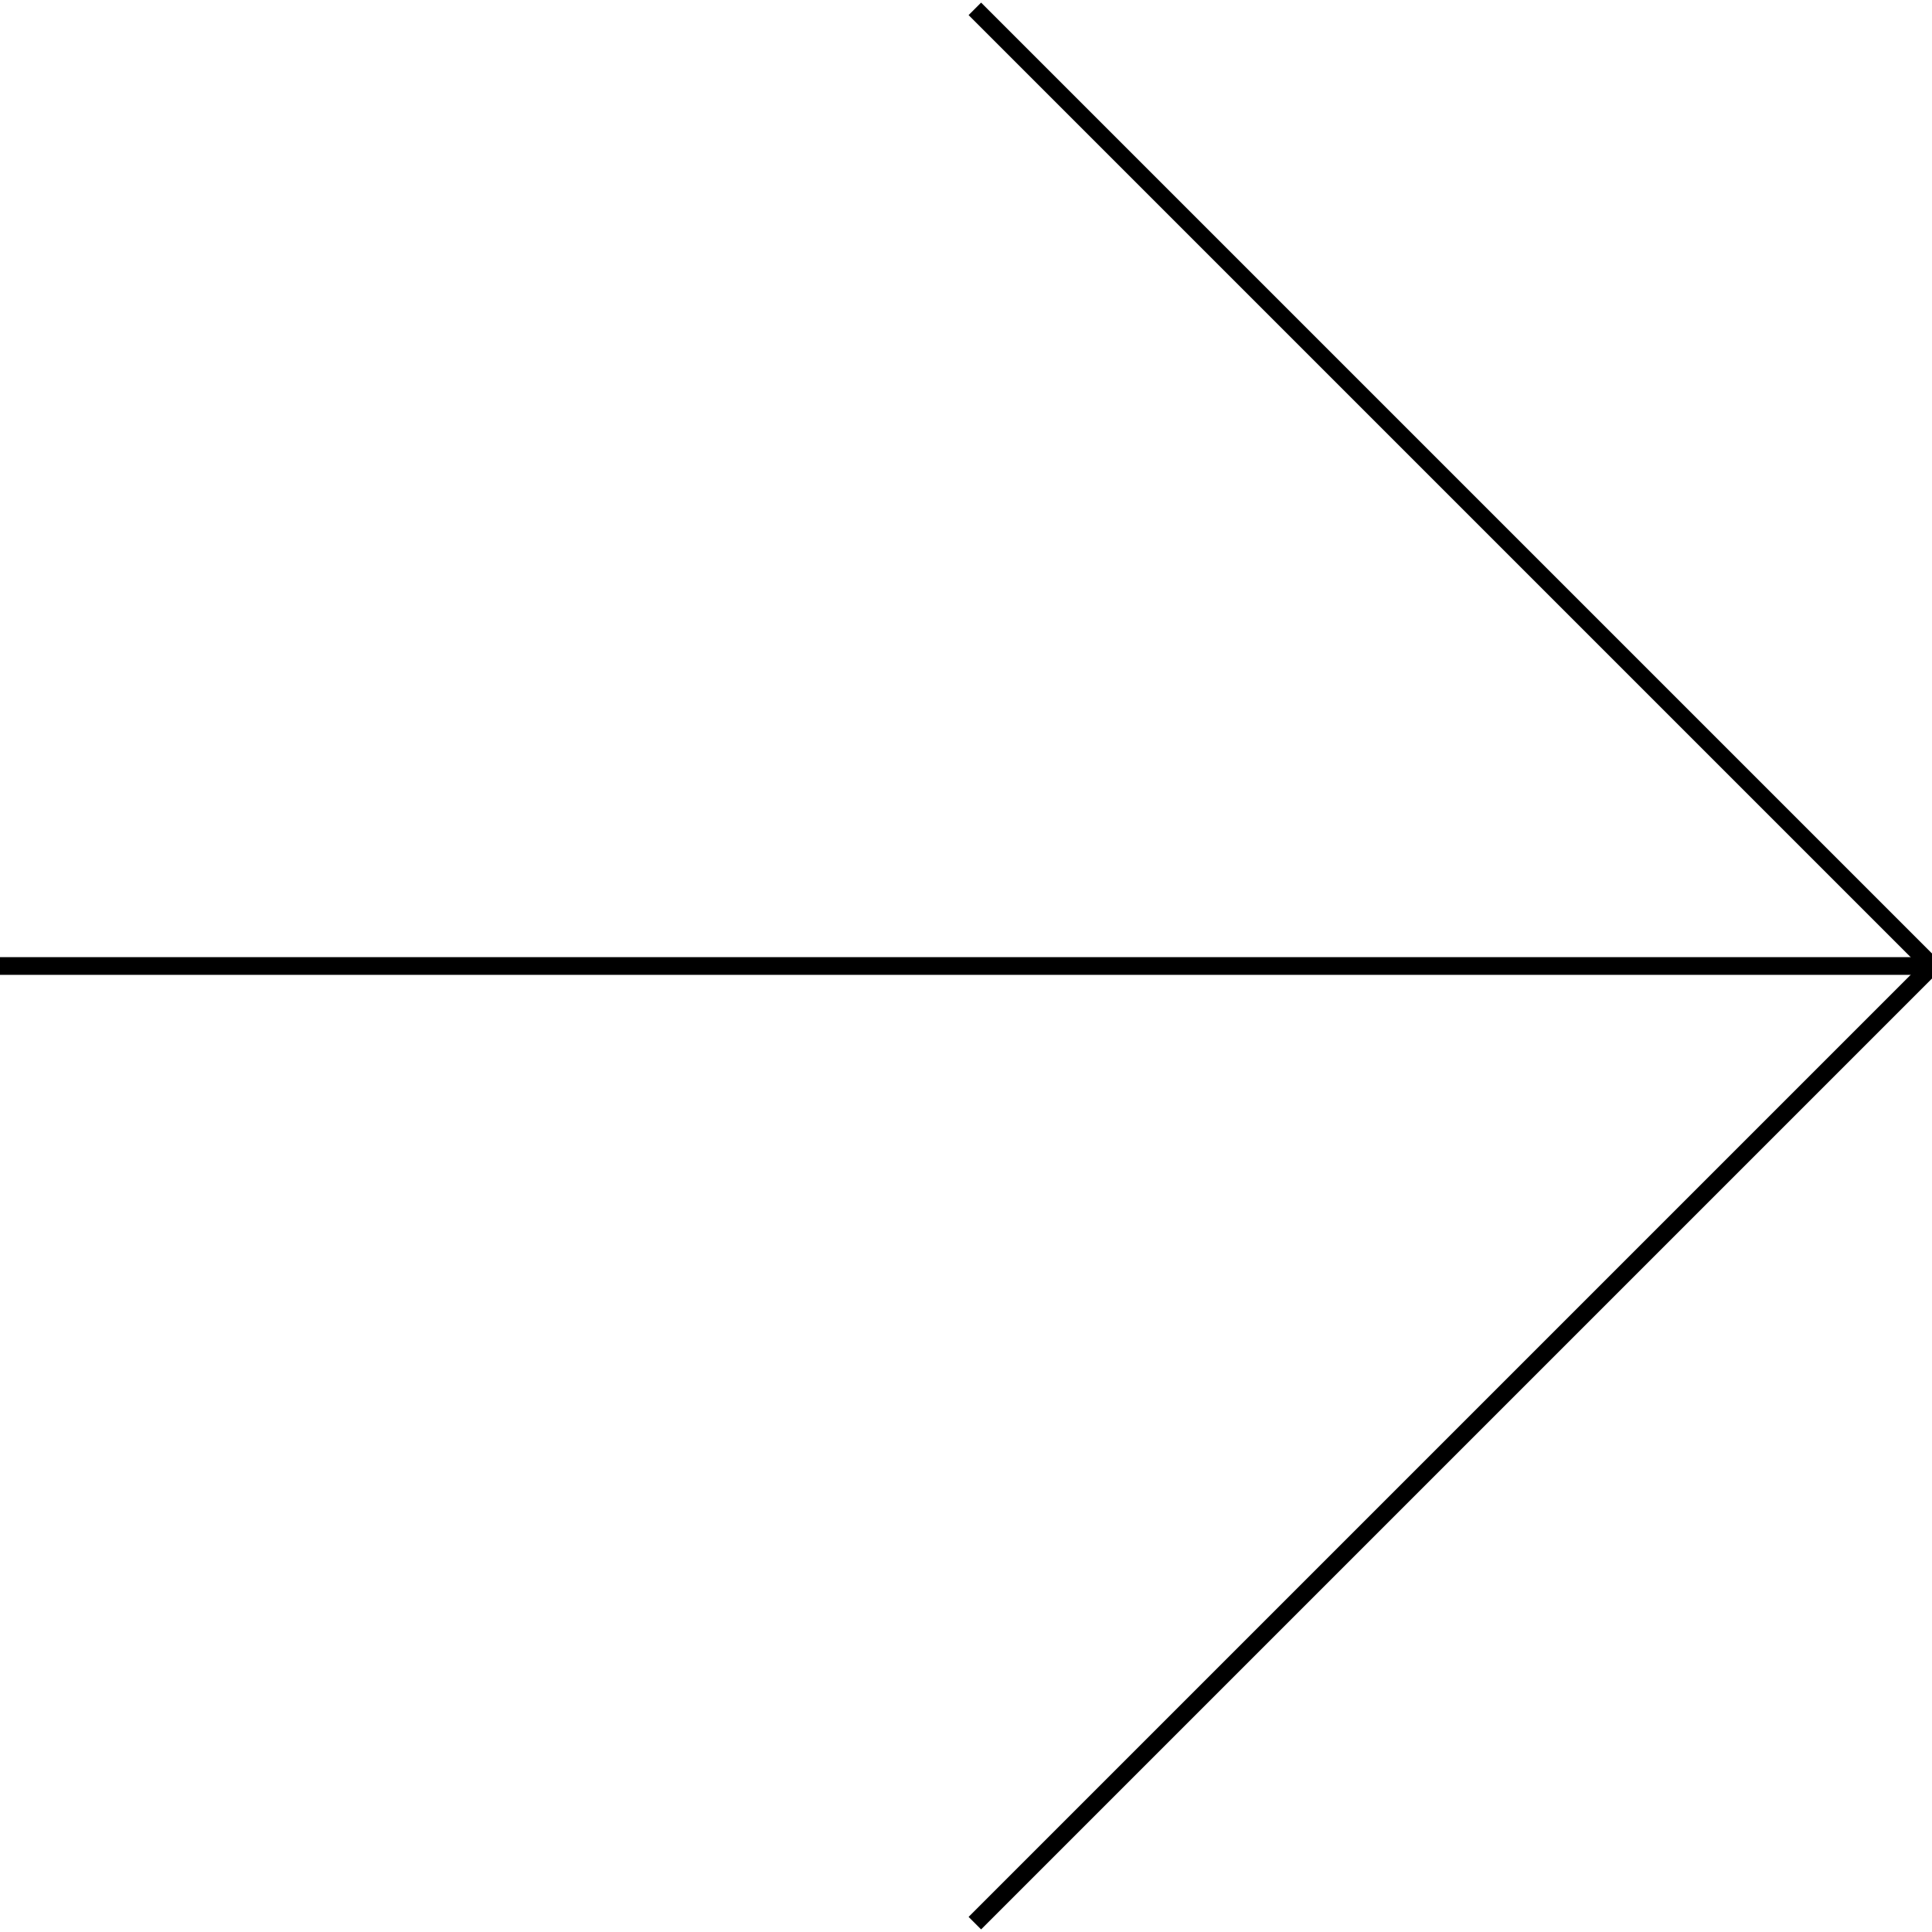
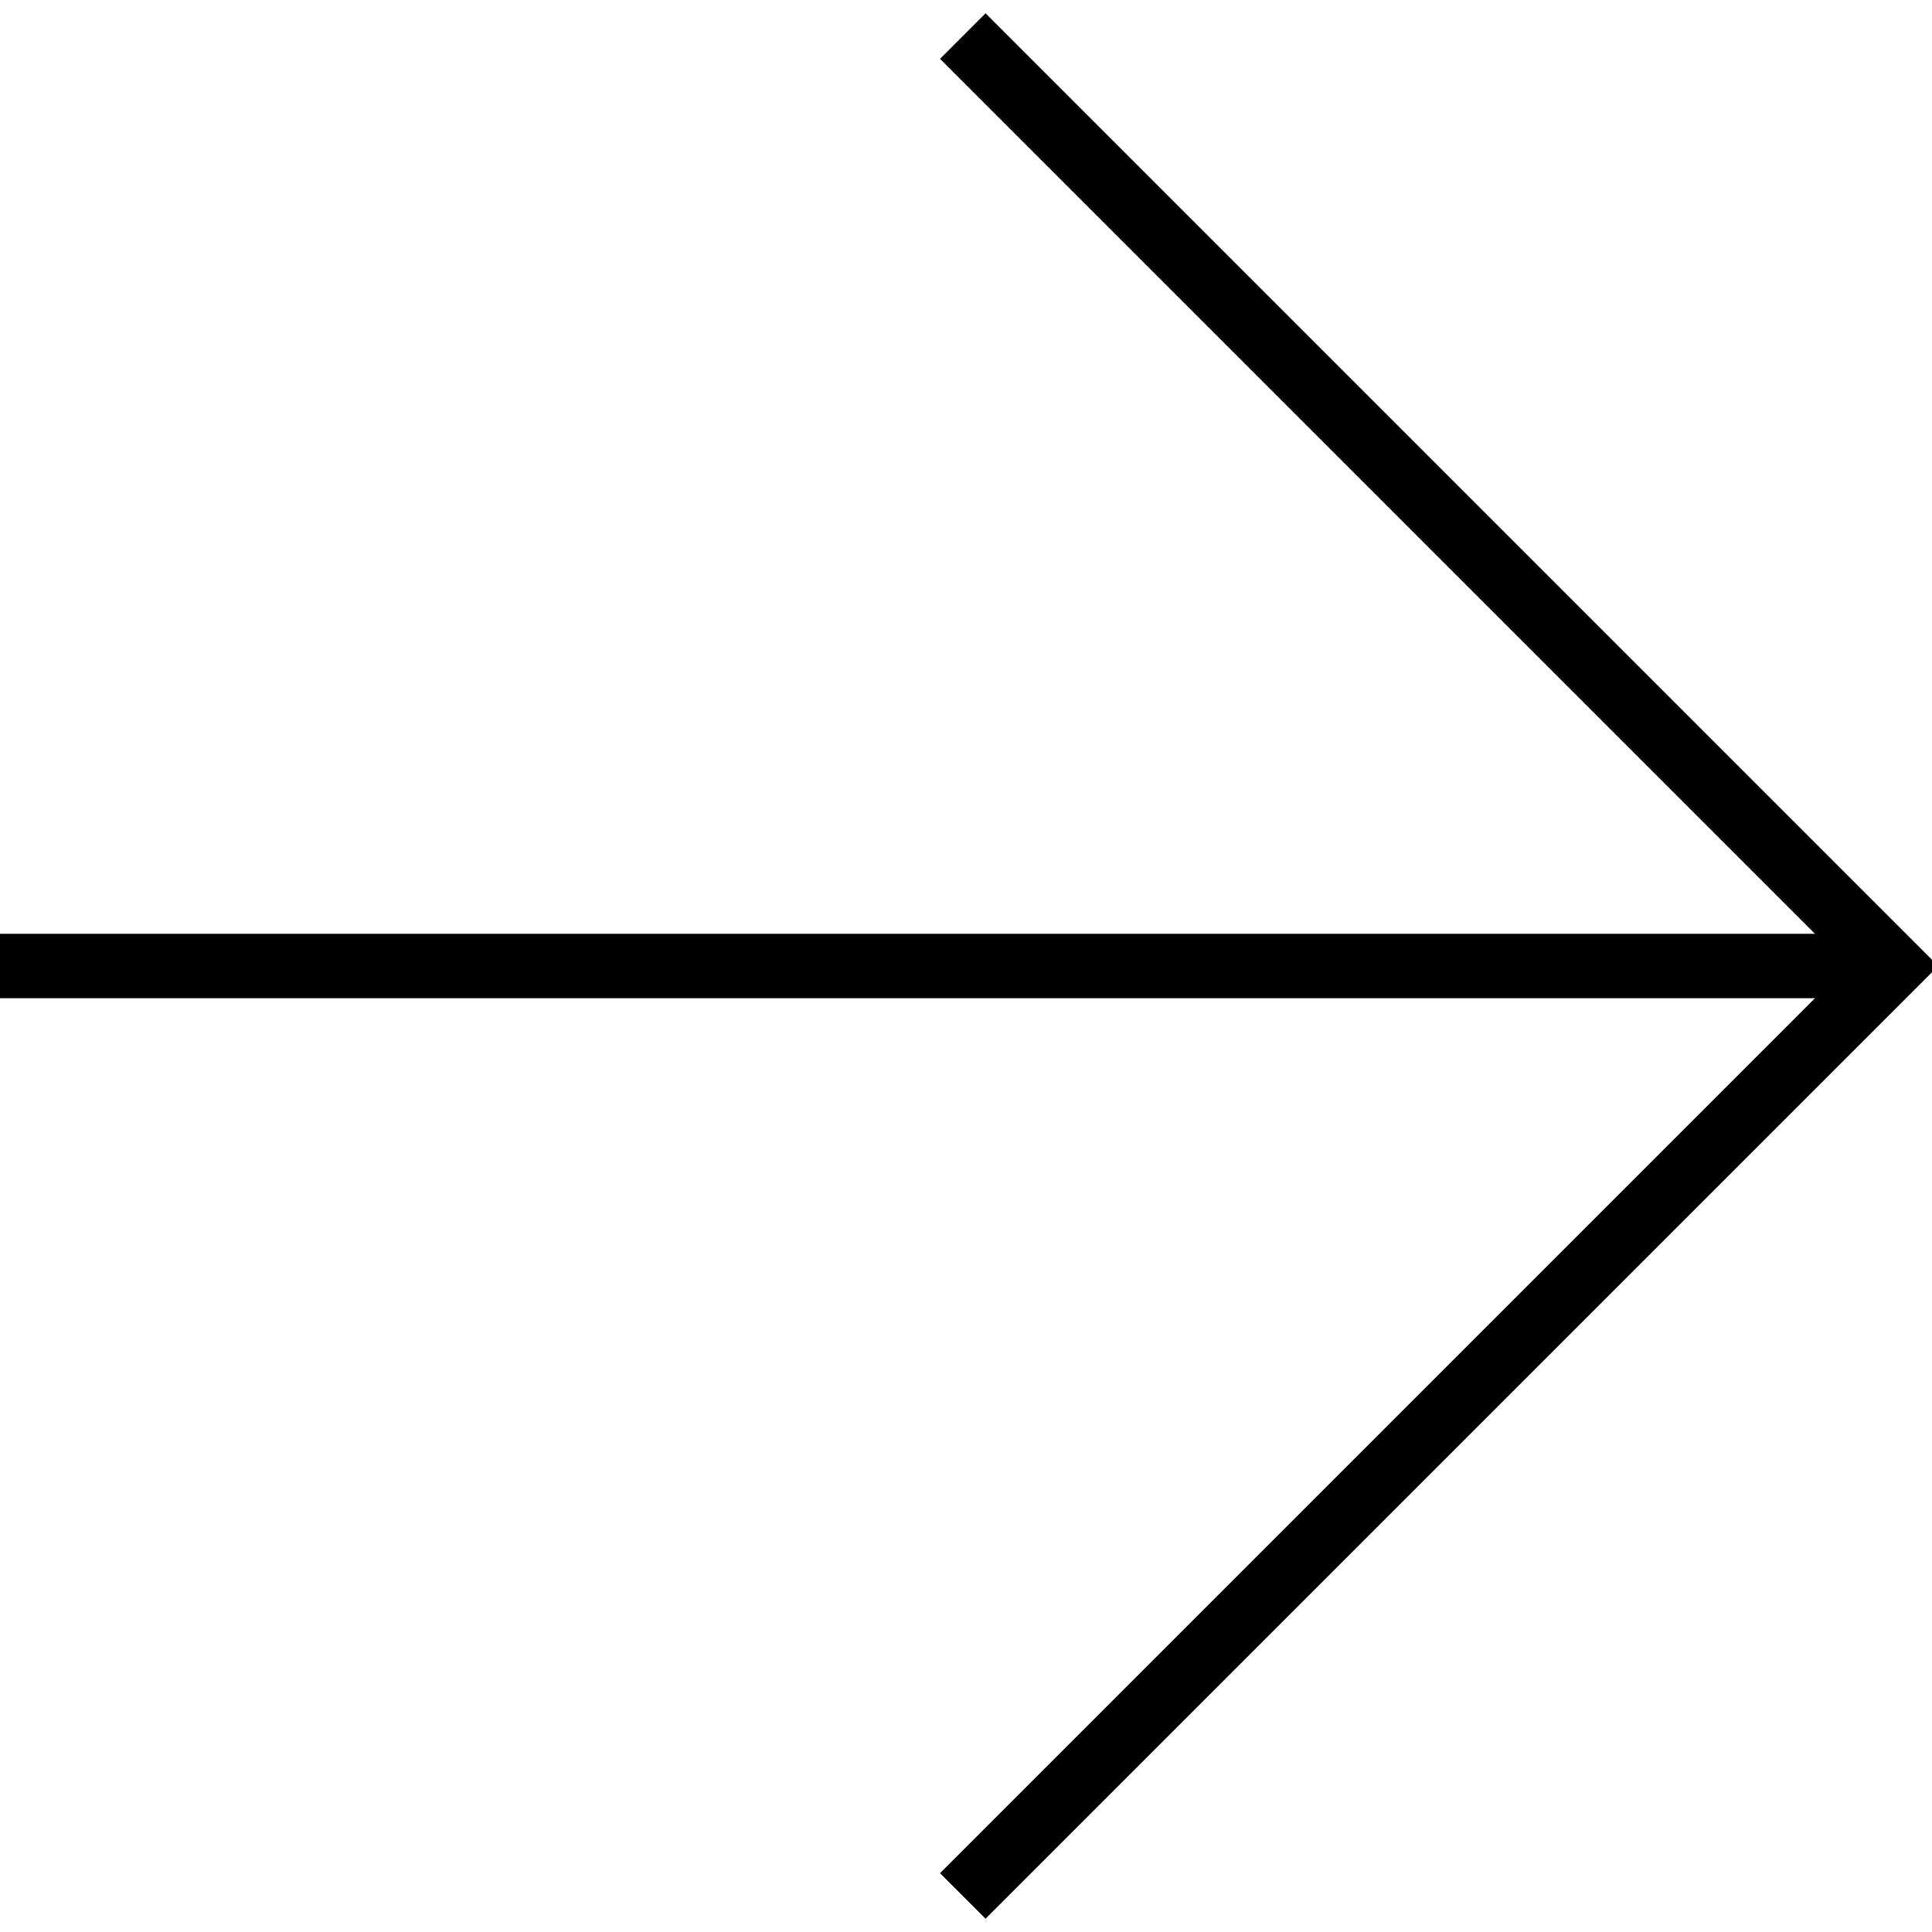
- <svg xmlns="http://www.w3.org/2000/svg" id="Layer_1" data-name="Layer 1" viewBox="0 0 109.14 109.14">
+ <svg xmlns="http://www.w3.org/2000/svg" id="Layer_1" data-name="Layer 1" viewBox="0 0 30 30">
  <defs>
    <style>
      .cls-1 {
        fill: none;
        stroke: #000;
        stroke-miterlimit: 10;
      }
    </style>
  </defs>
-   <polyline class="cls-1" points="55.07 .5 109.14 54.57 55.07 108.64" />
-   <line class="cls-1" x1="0" y1="54.57" x2="109.14" y2="54.57" />
+   <polyline class="cls-1" points="14.95 29.44 29.39 15 14.95 .56" />
+   <line class="cls-1" x1="29.39" y1="15" y2="15" />
</svg>
